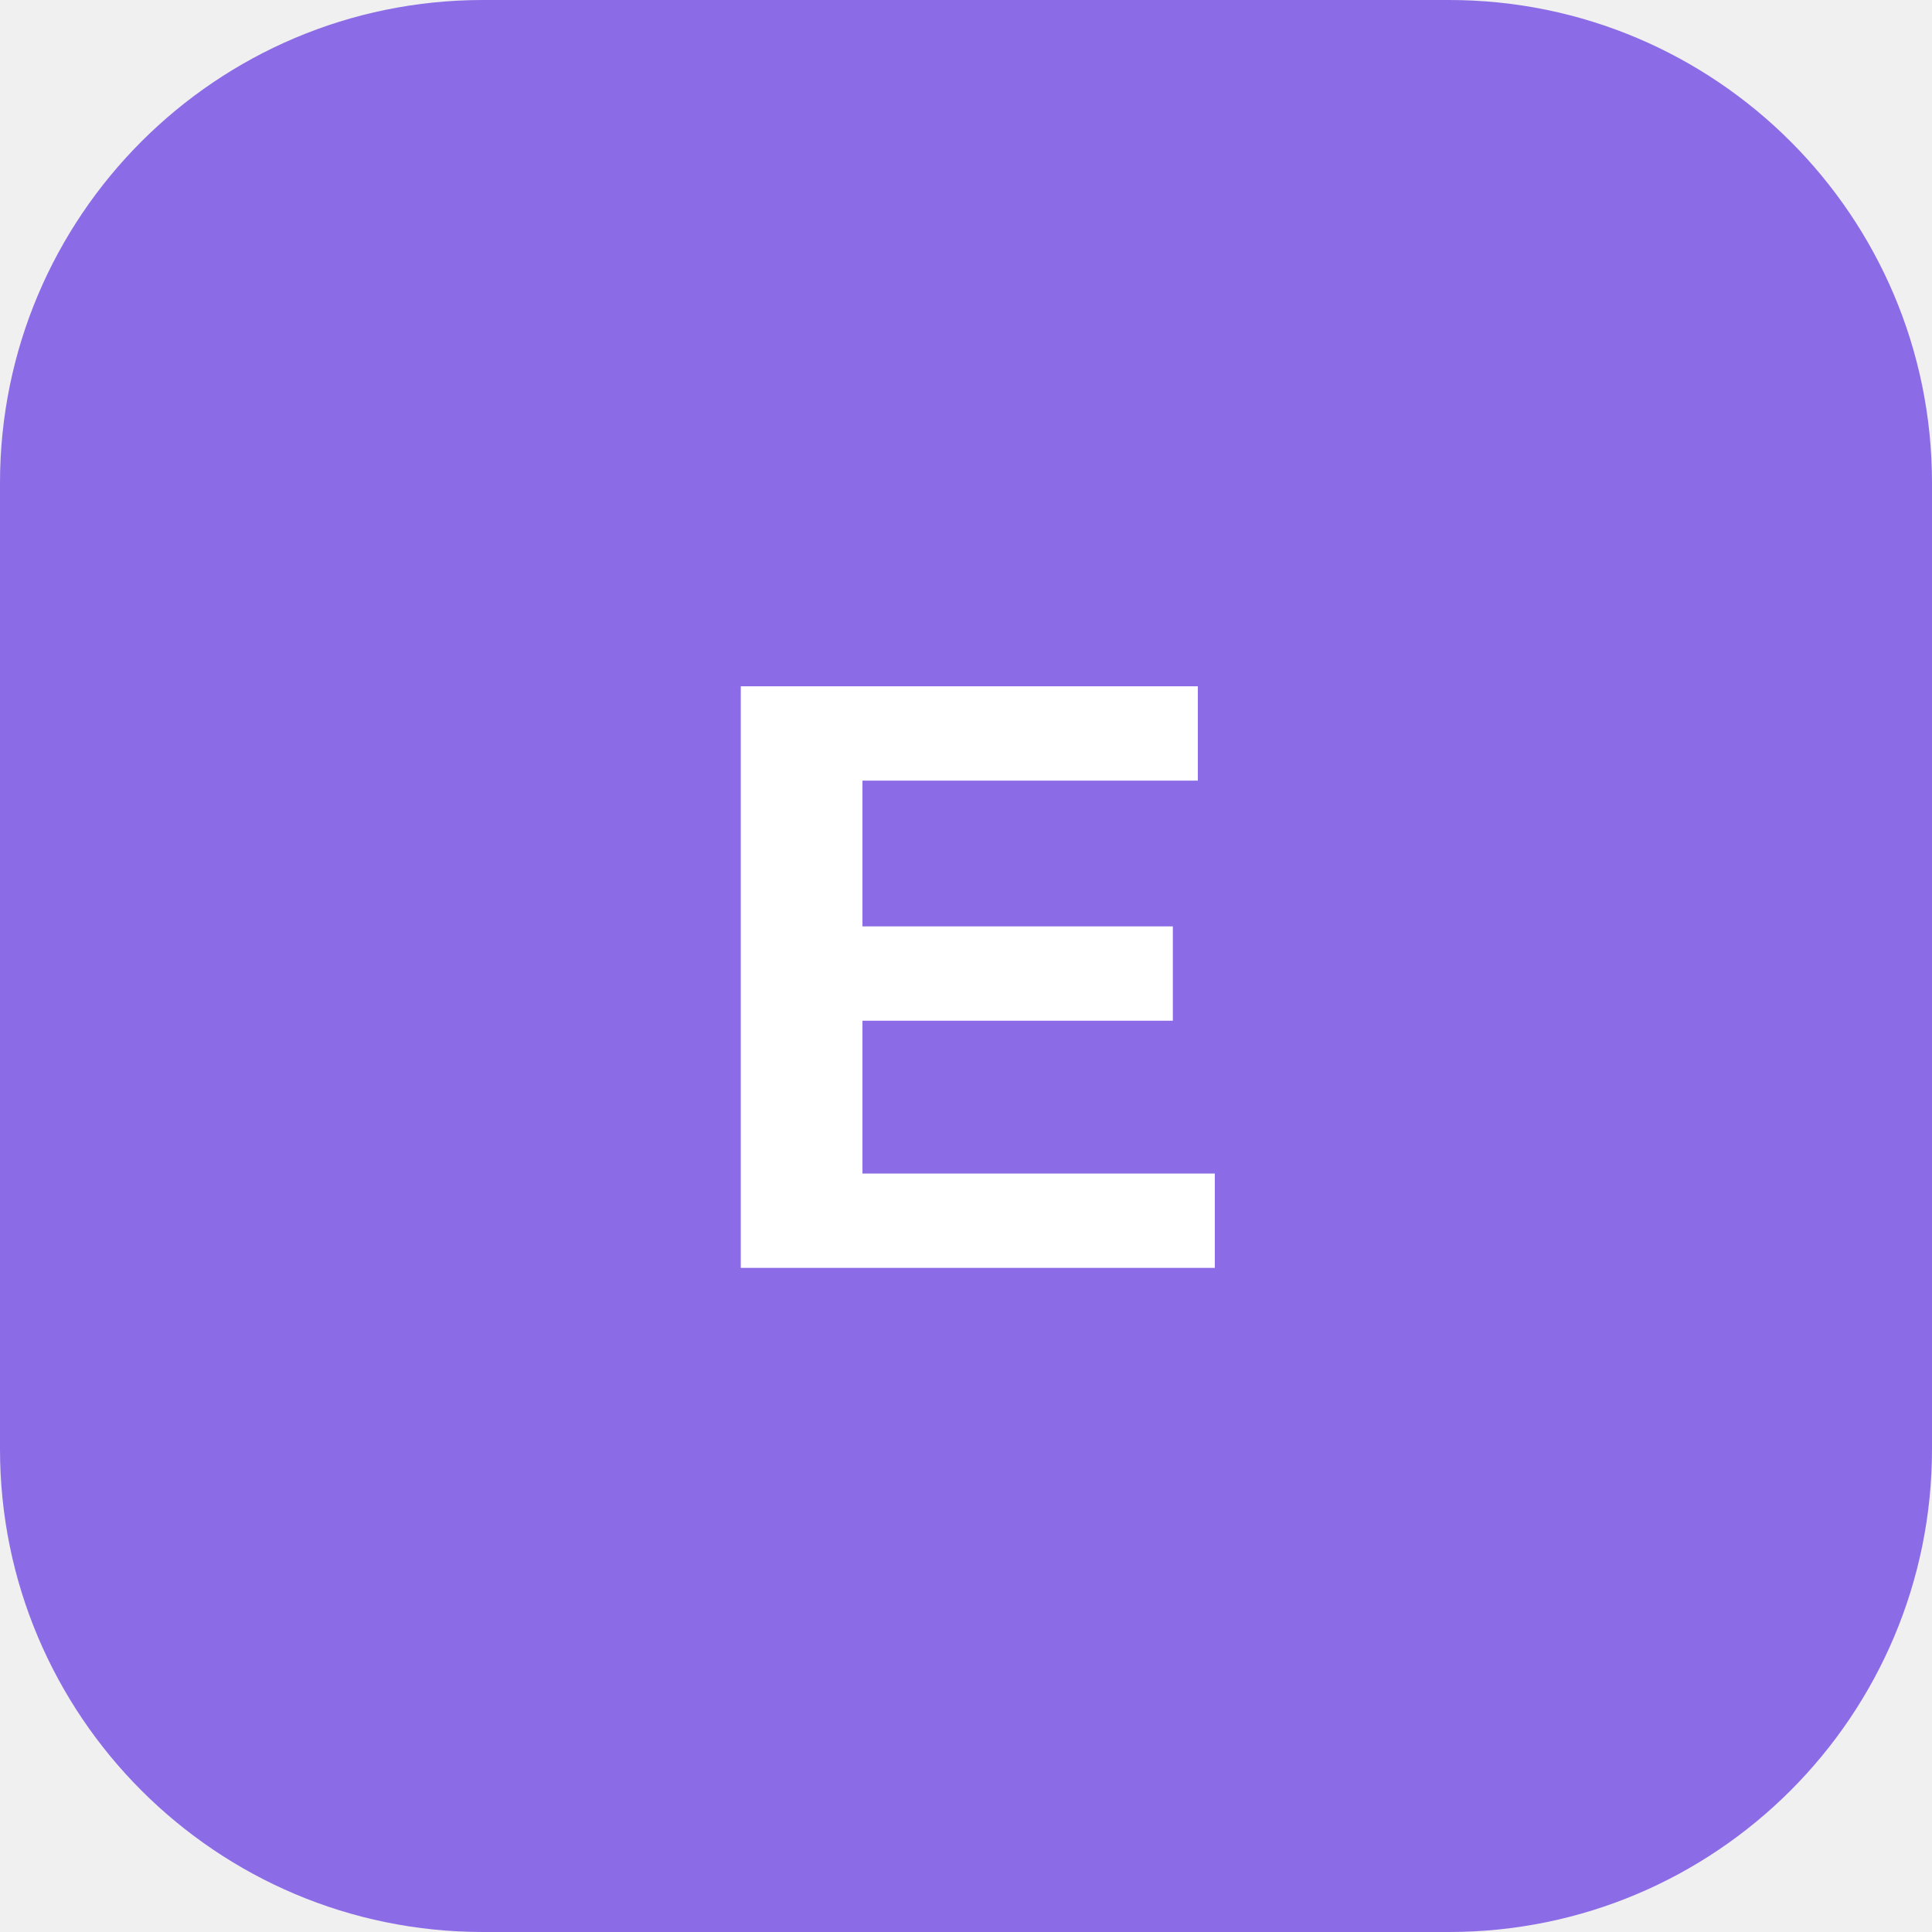
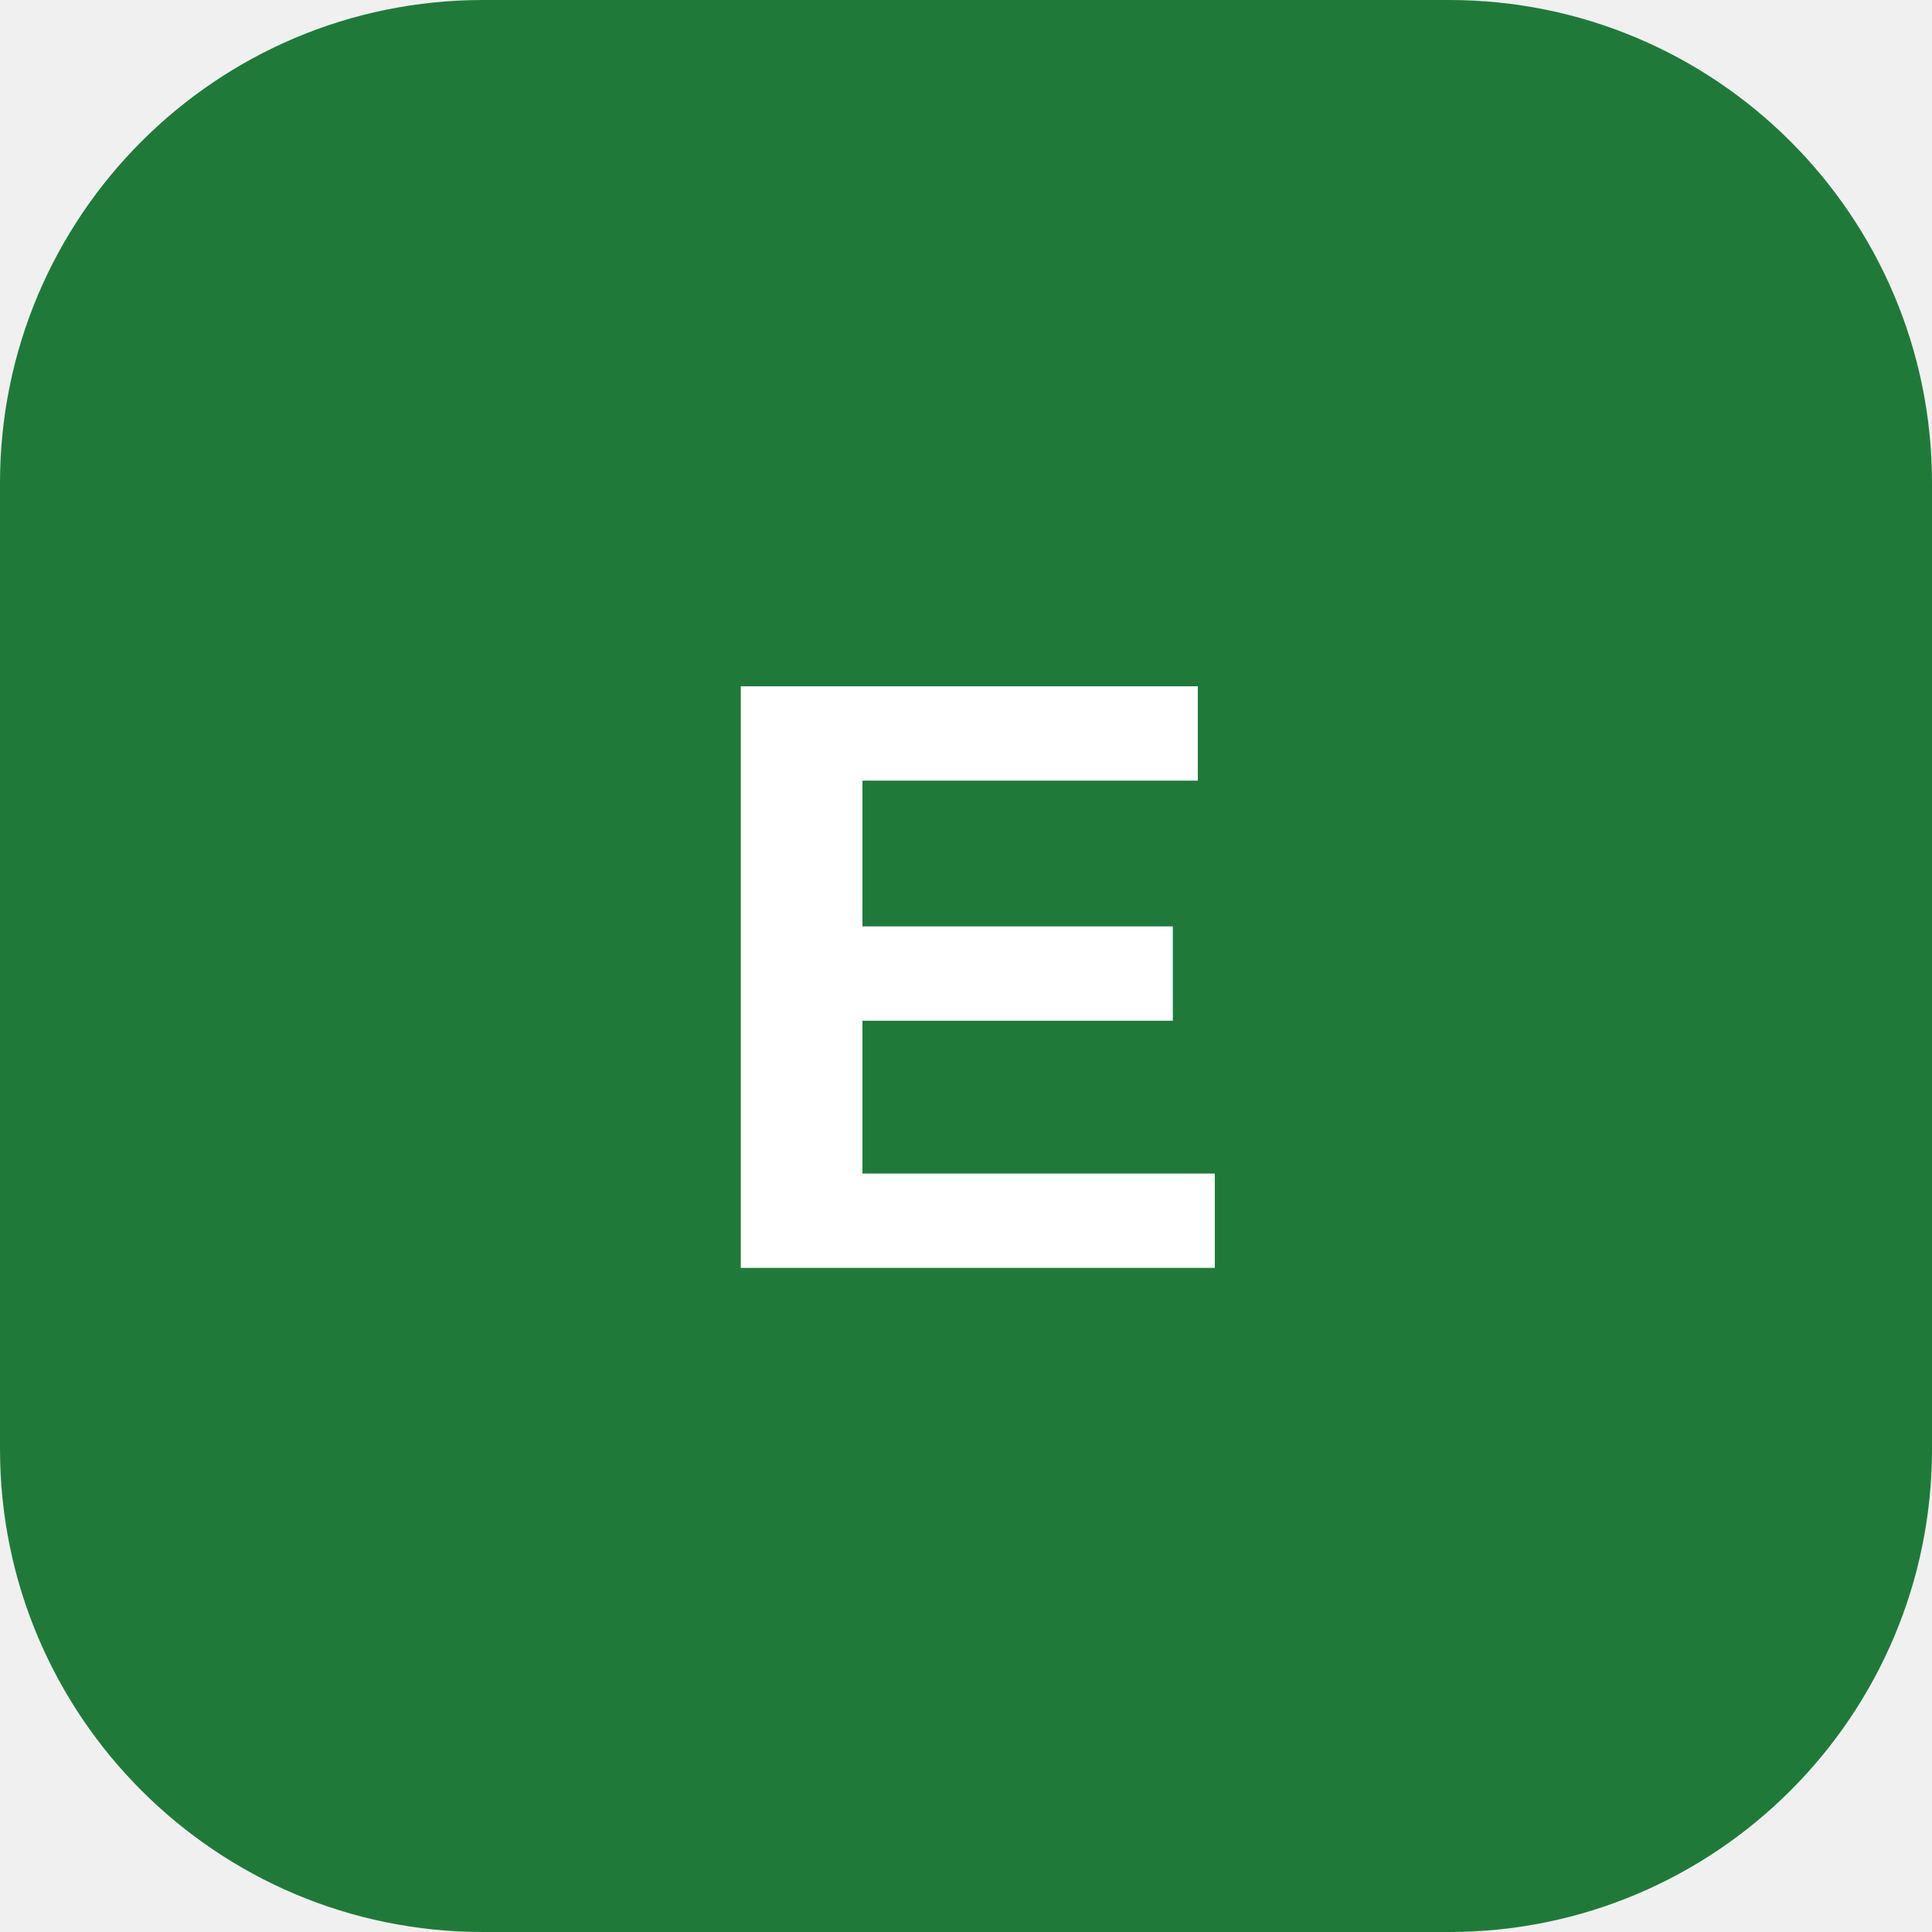
<svg xmlns="http://www.w3.org/2000/svg" viewBox="0 0 64 64">
-   <rect width="64" height="64" rx="16" fill="#8B6BE6" />
+   <rect width="64" height="64" rx="16" fill="#1F7A3A" />
  <text x="32" y="42" font-family="Arial, sans-serif" font-size="28" font-weight="700" text-anchor="middle" fill="#FFFFFF">E</text>
</svg>
